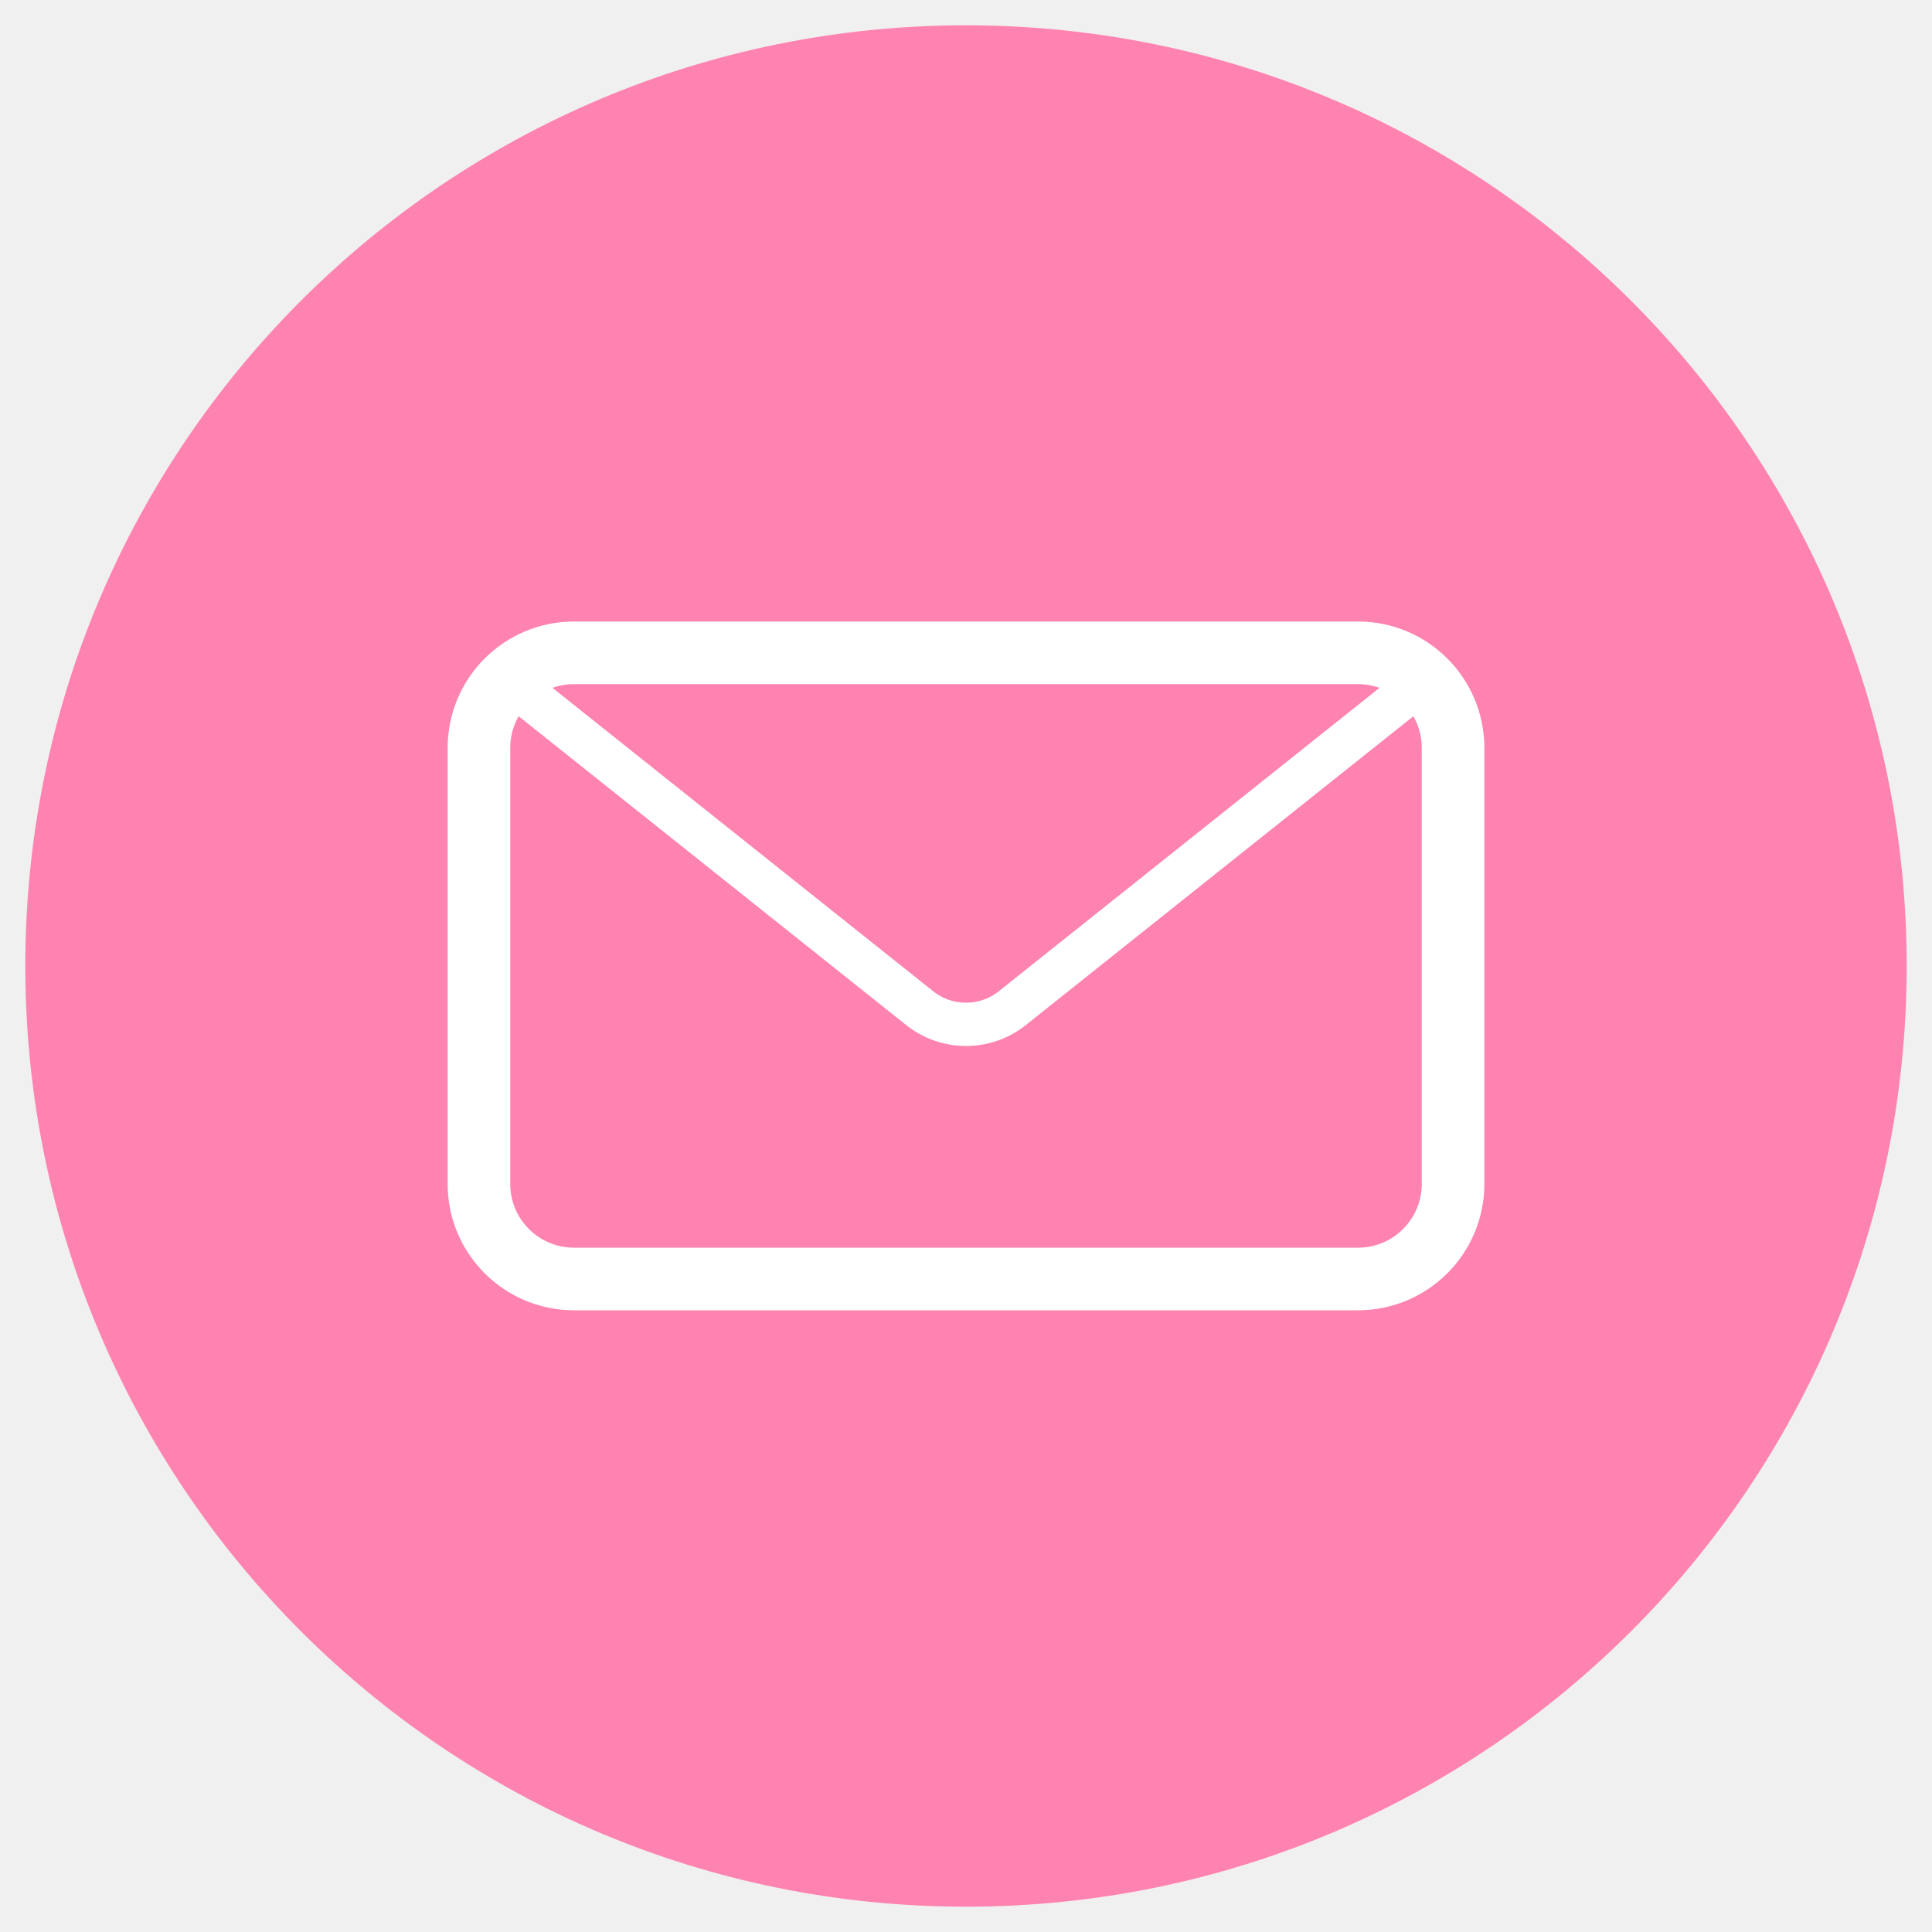
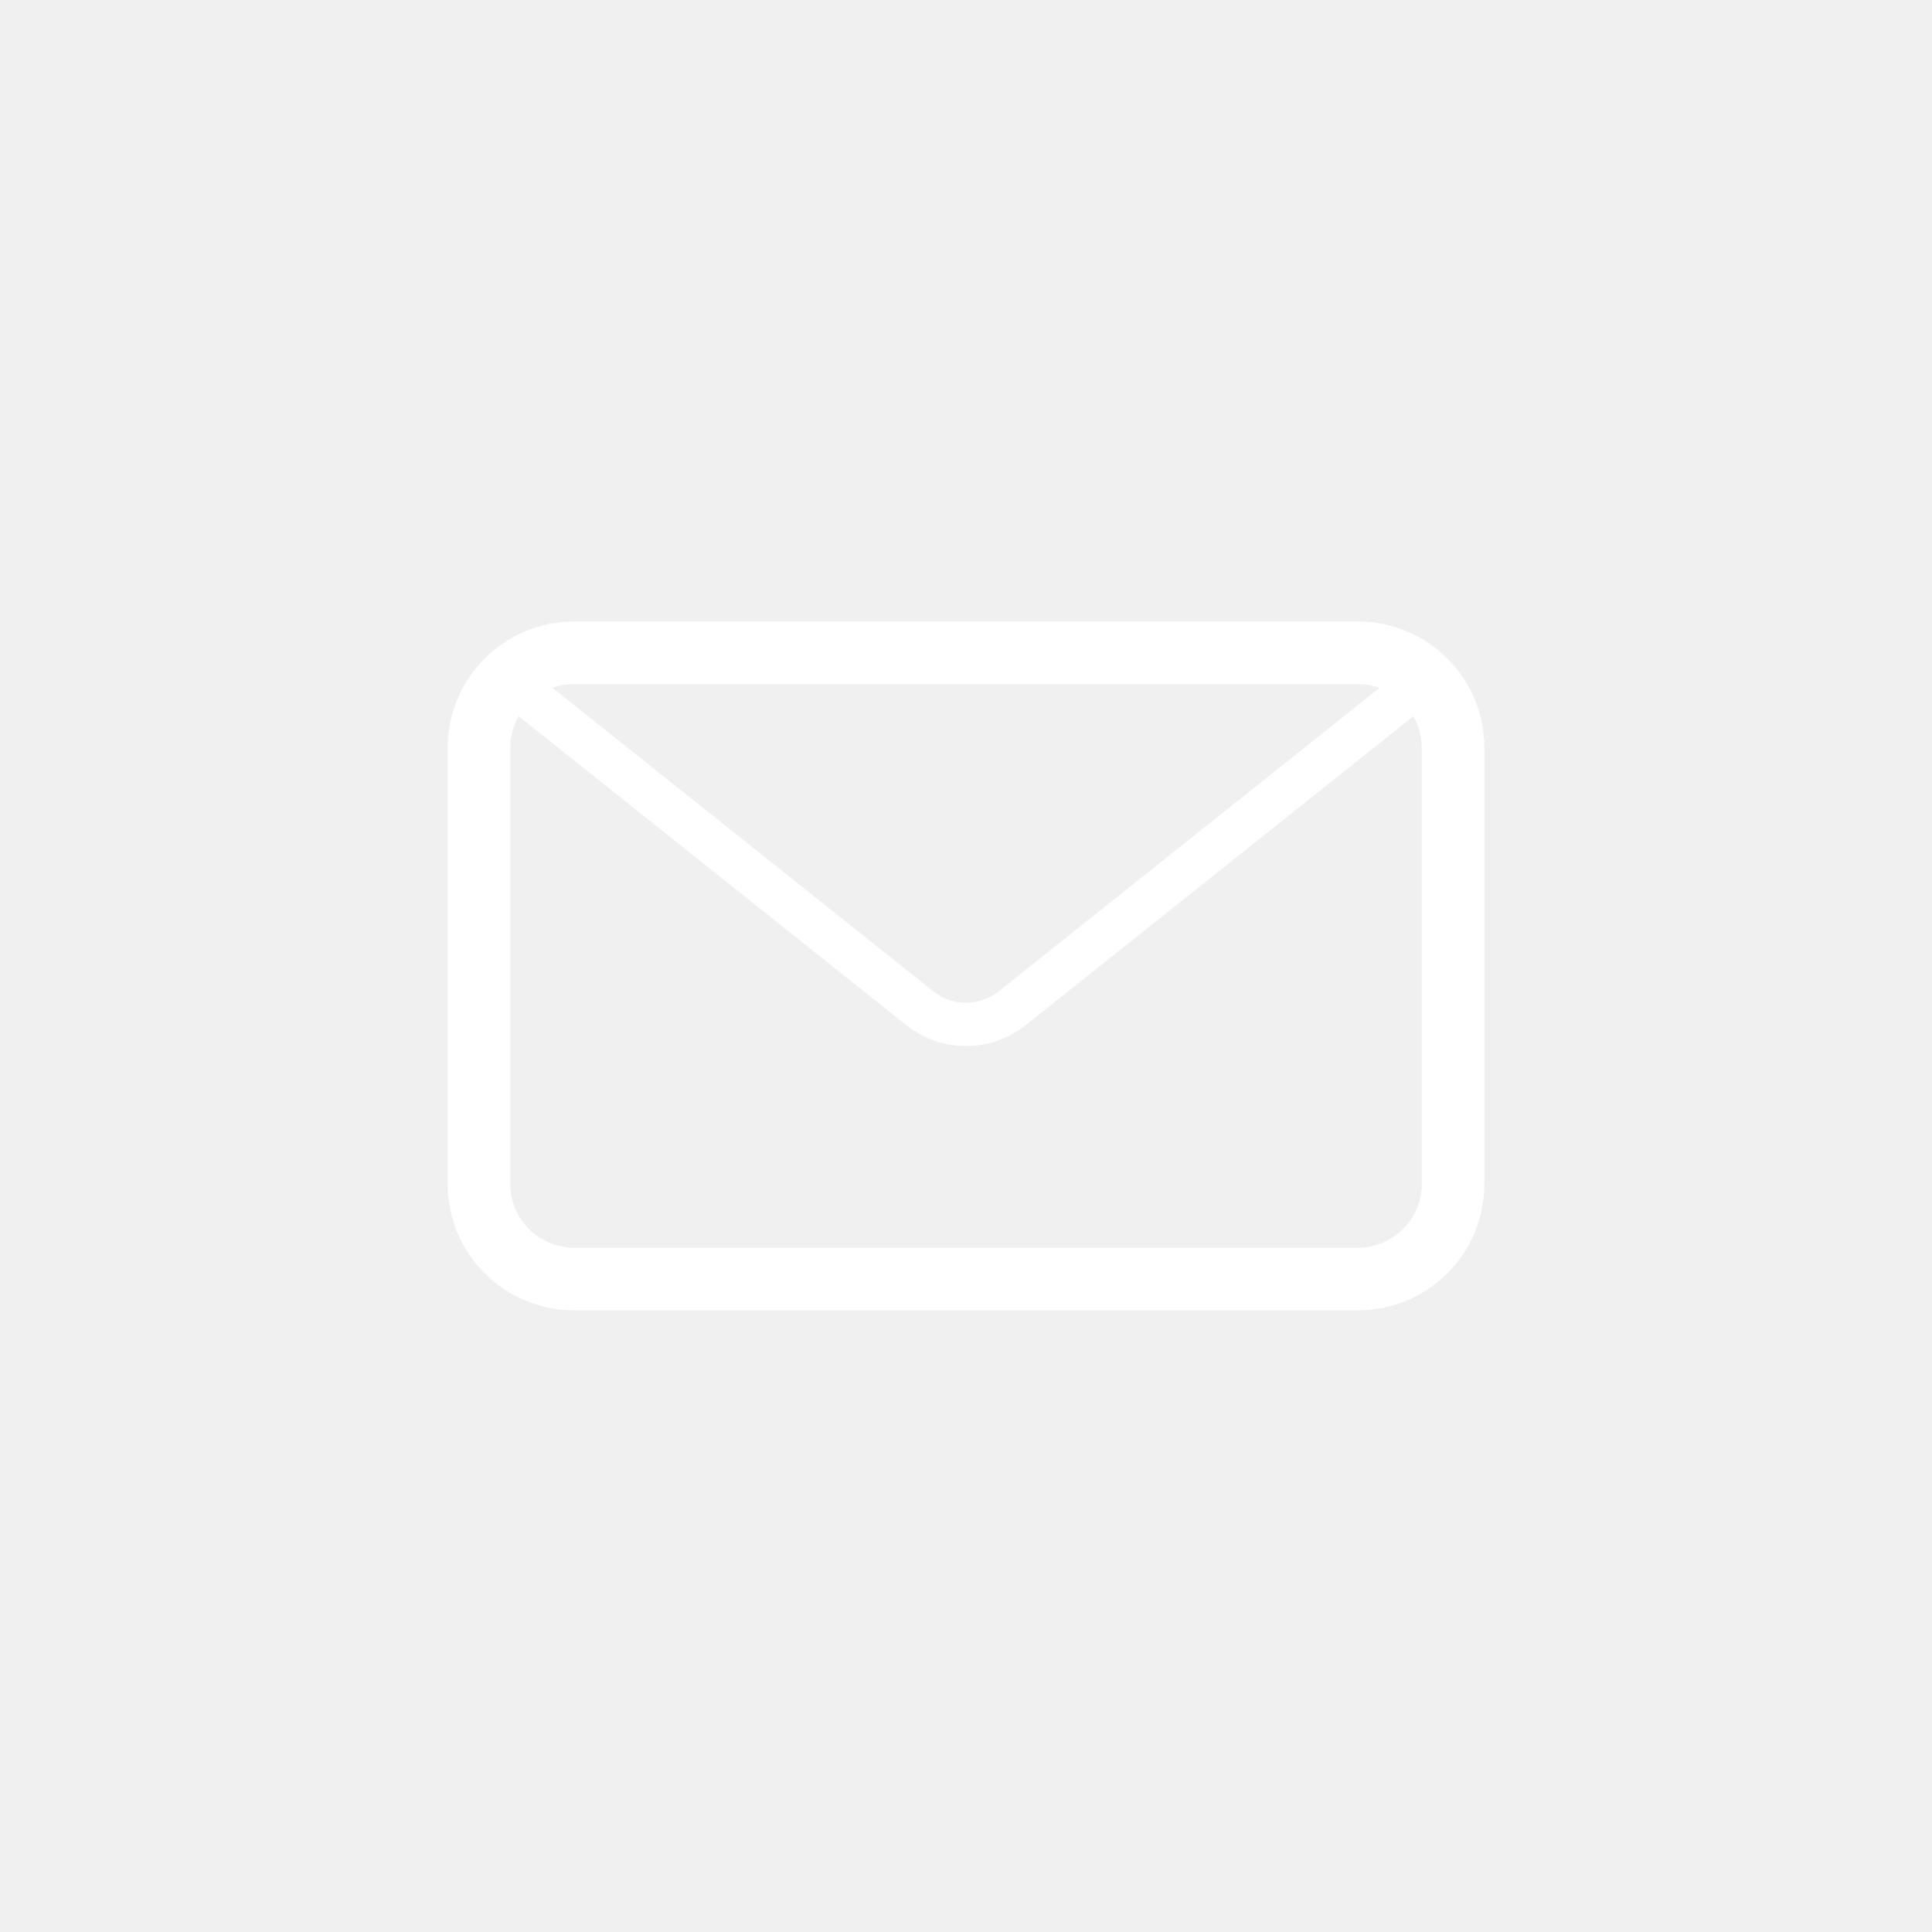
<svg xmlns="http://www.w3.org/2000/svg" id="Livello_1" data-name="Livello 1" viewBox="0 0 100 100">
  <defs>
-     <style>.cls-1{fill:#ff83b0;}.cls-2,.cls-3{fill:none;stroke:#fff;stroke-miterlimit:10;}.cls-2{stroke-width:3.24px;}.cls-3{stroke-width:2.24px;}</style>
+     <style>.cls-1{fill:transparent;}.cls-2,.cls-3{fill:none;stroke:#fff;stroke-miterlimit:10;}.cls-2{stroke-width:3.24px;}.cls-3{stroke-width:2.24px;}</style>
  </defs>
  <circle class="cls-1" cx="50" cy="50" r="48.69" />
  <rect class="cls-2" x="24.79" y="33.79" width="50.42" height="32.41" rx="4.92" />
  <path class="cls-3" d="M74.61,34.48,52.4,52.18a3.85,3.85,0,0,1-4.8,0L25.39,34.48" />
</svg>
